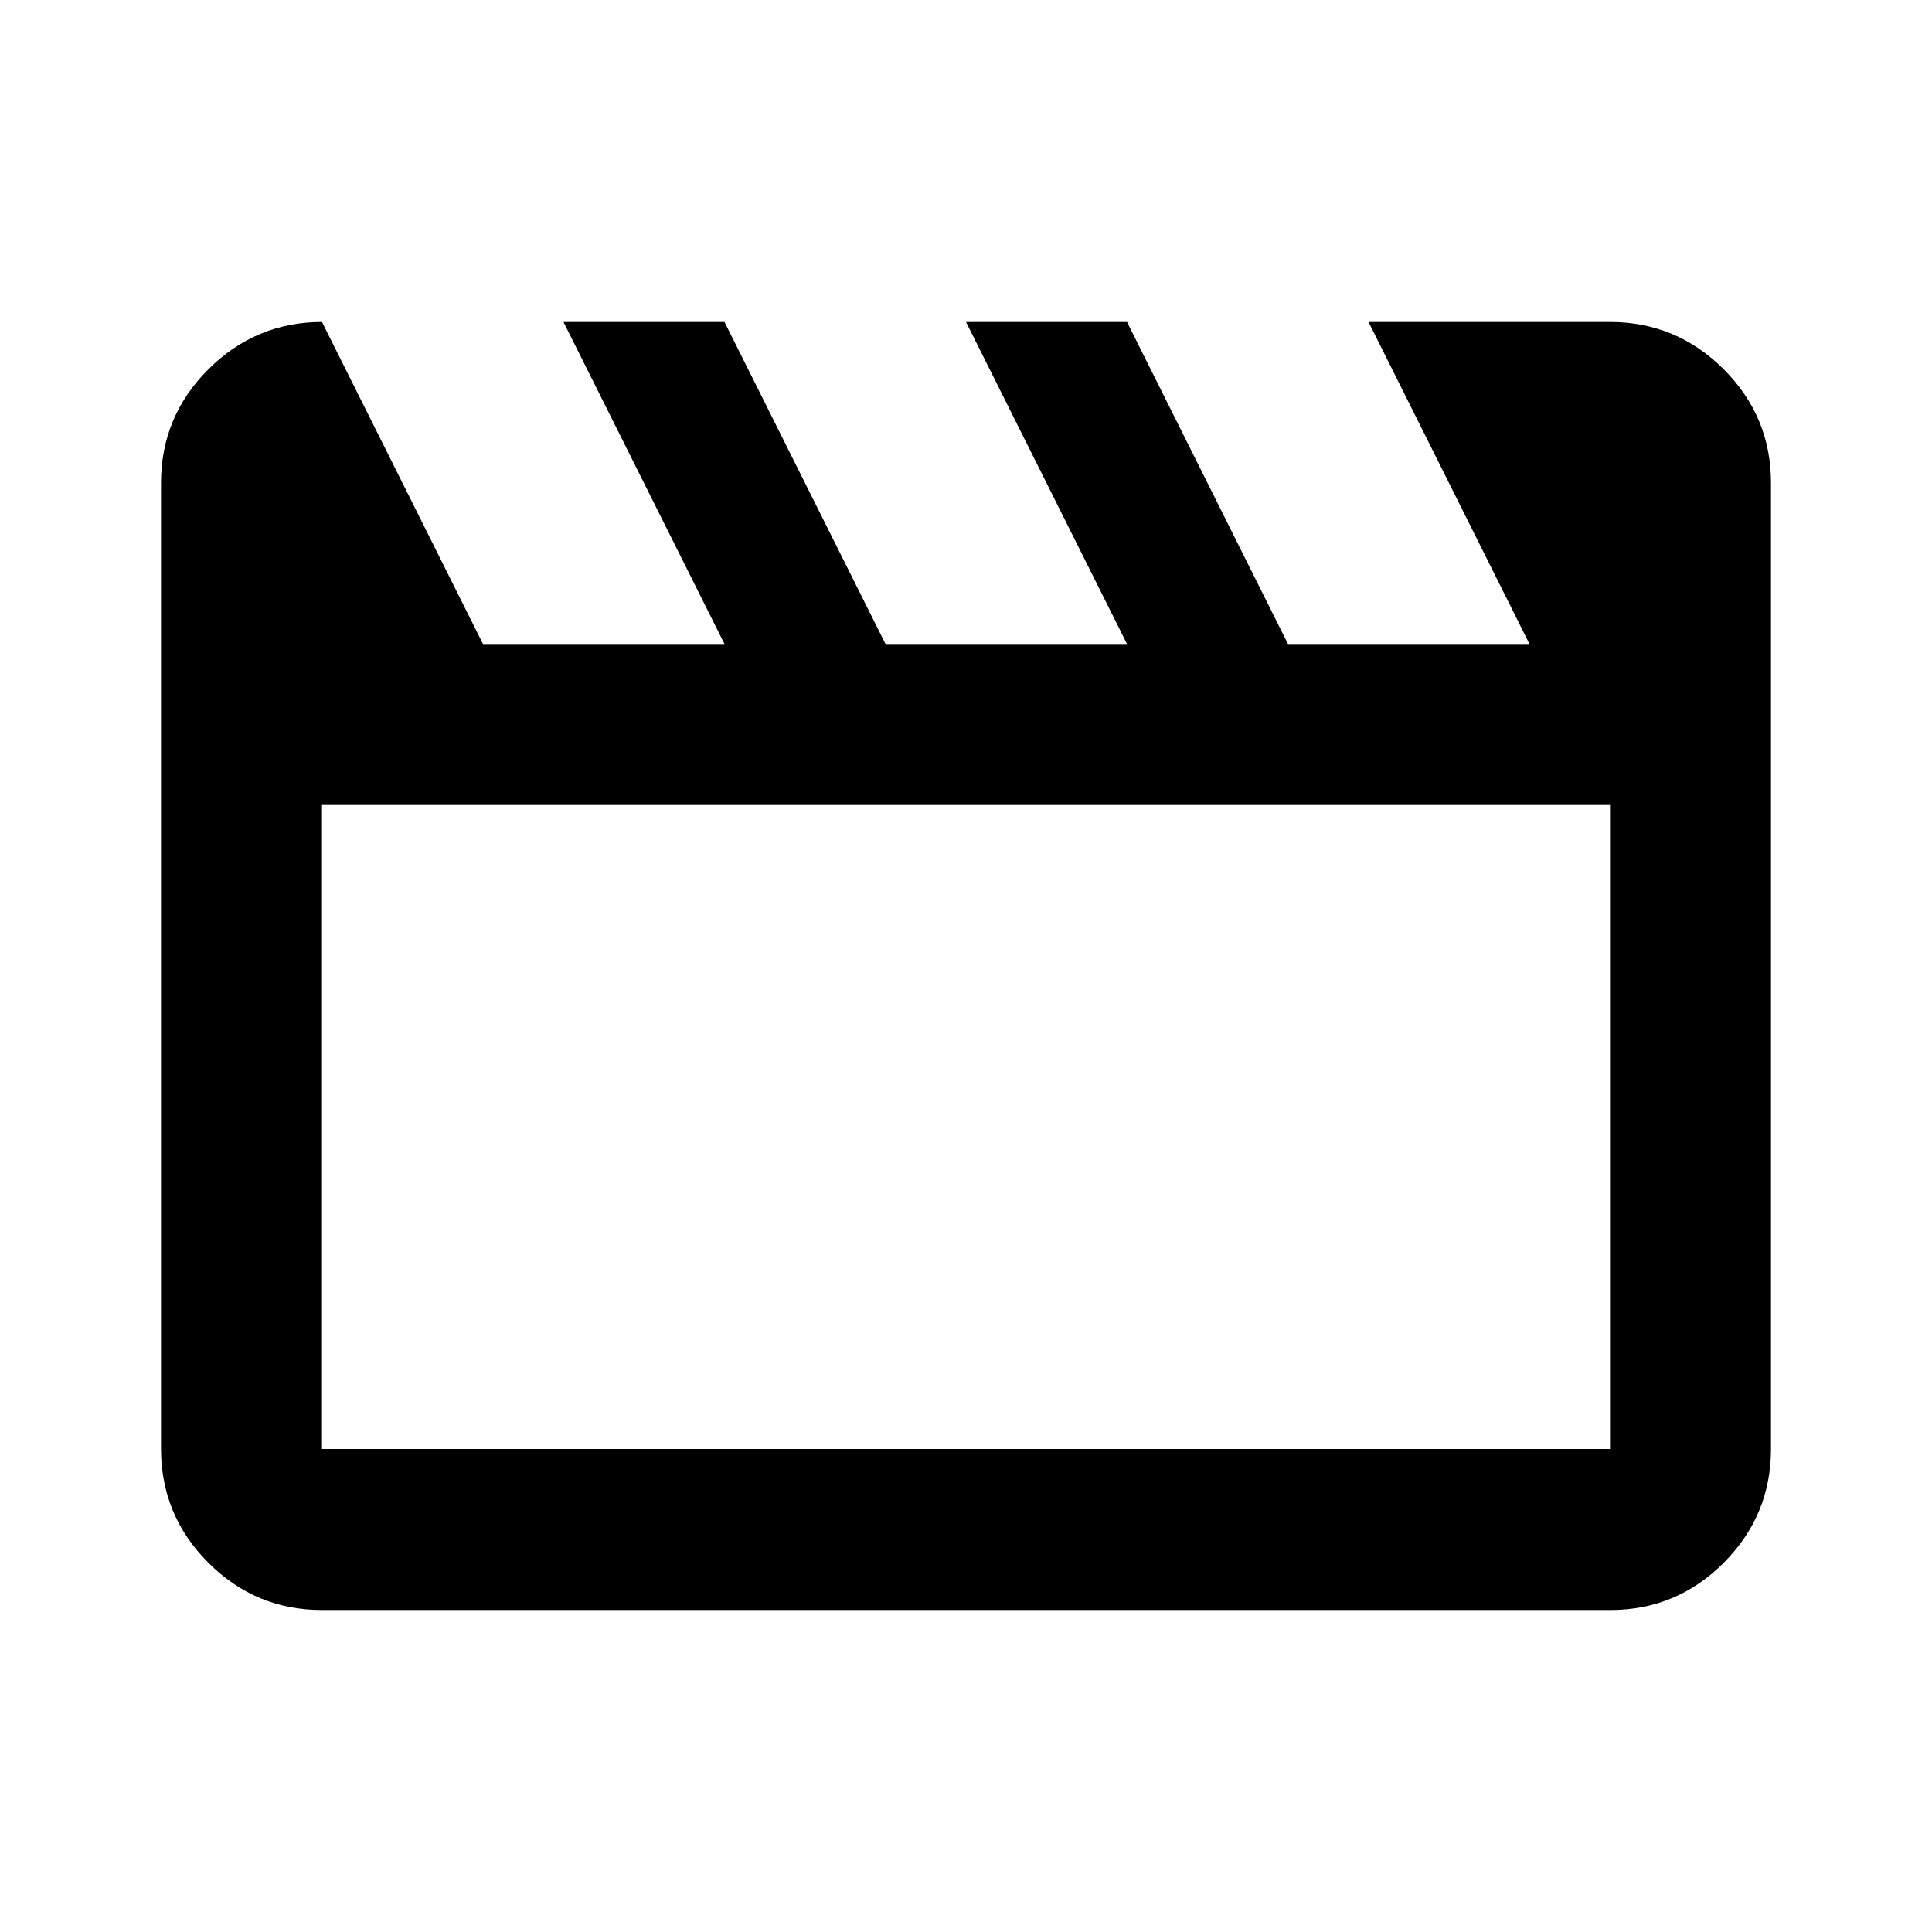
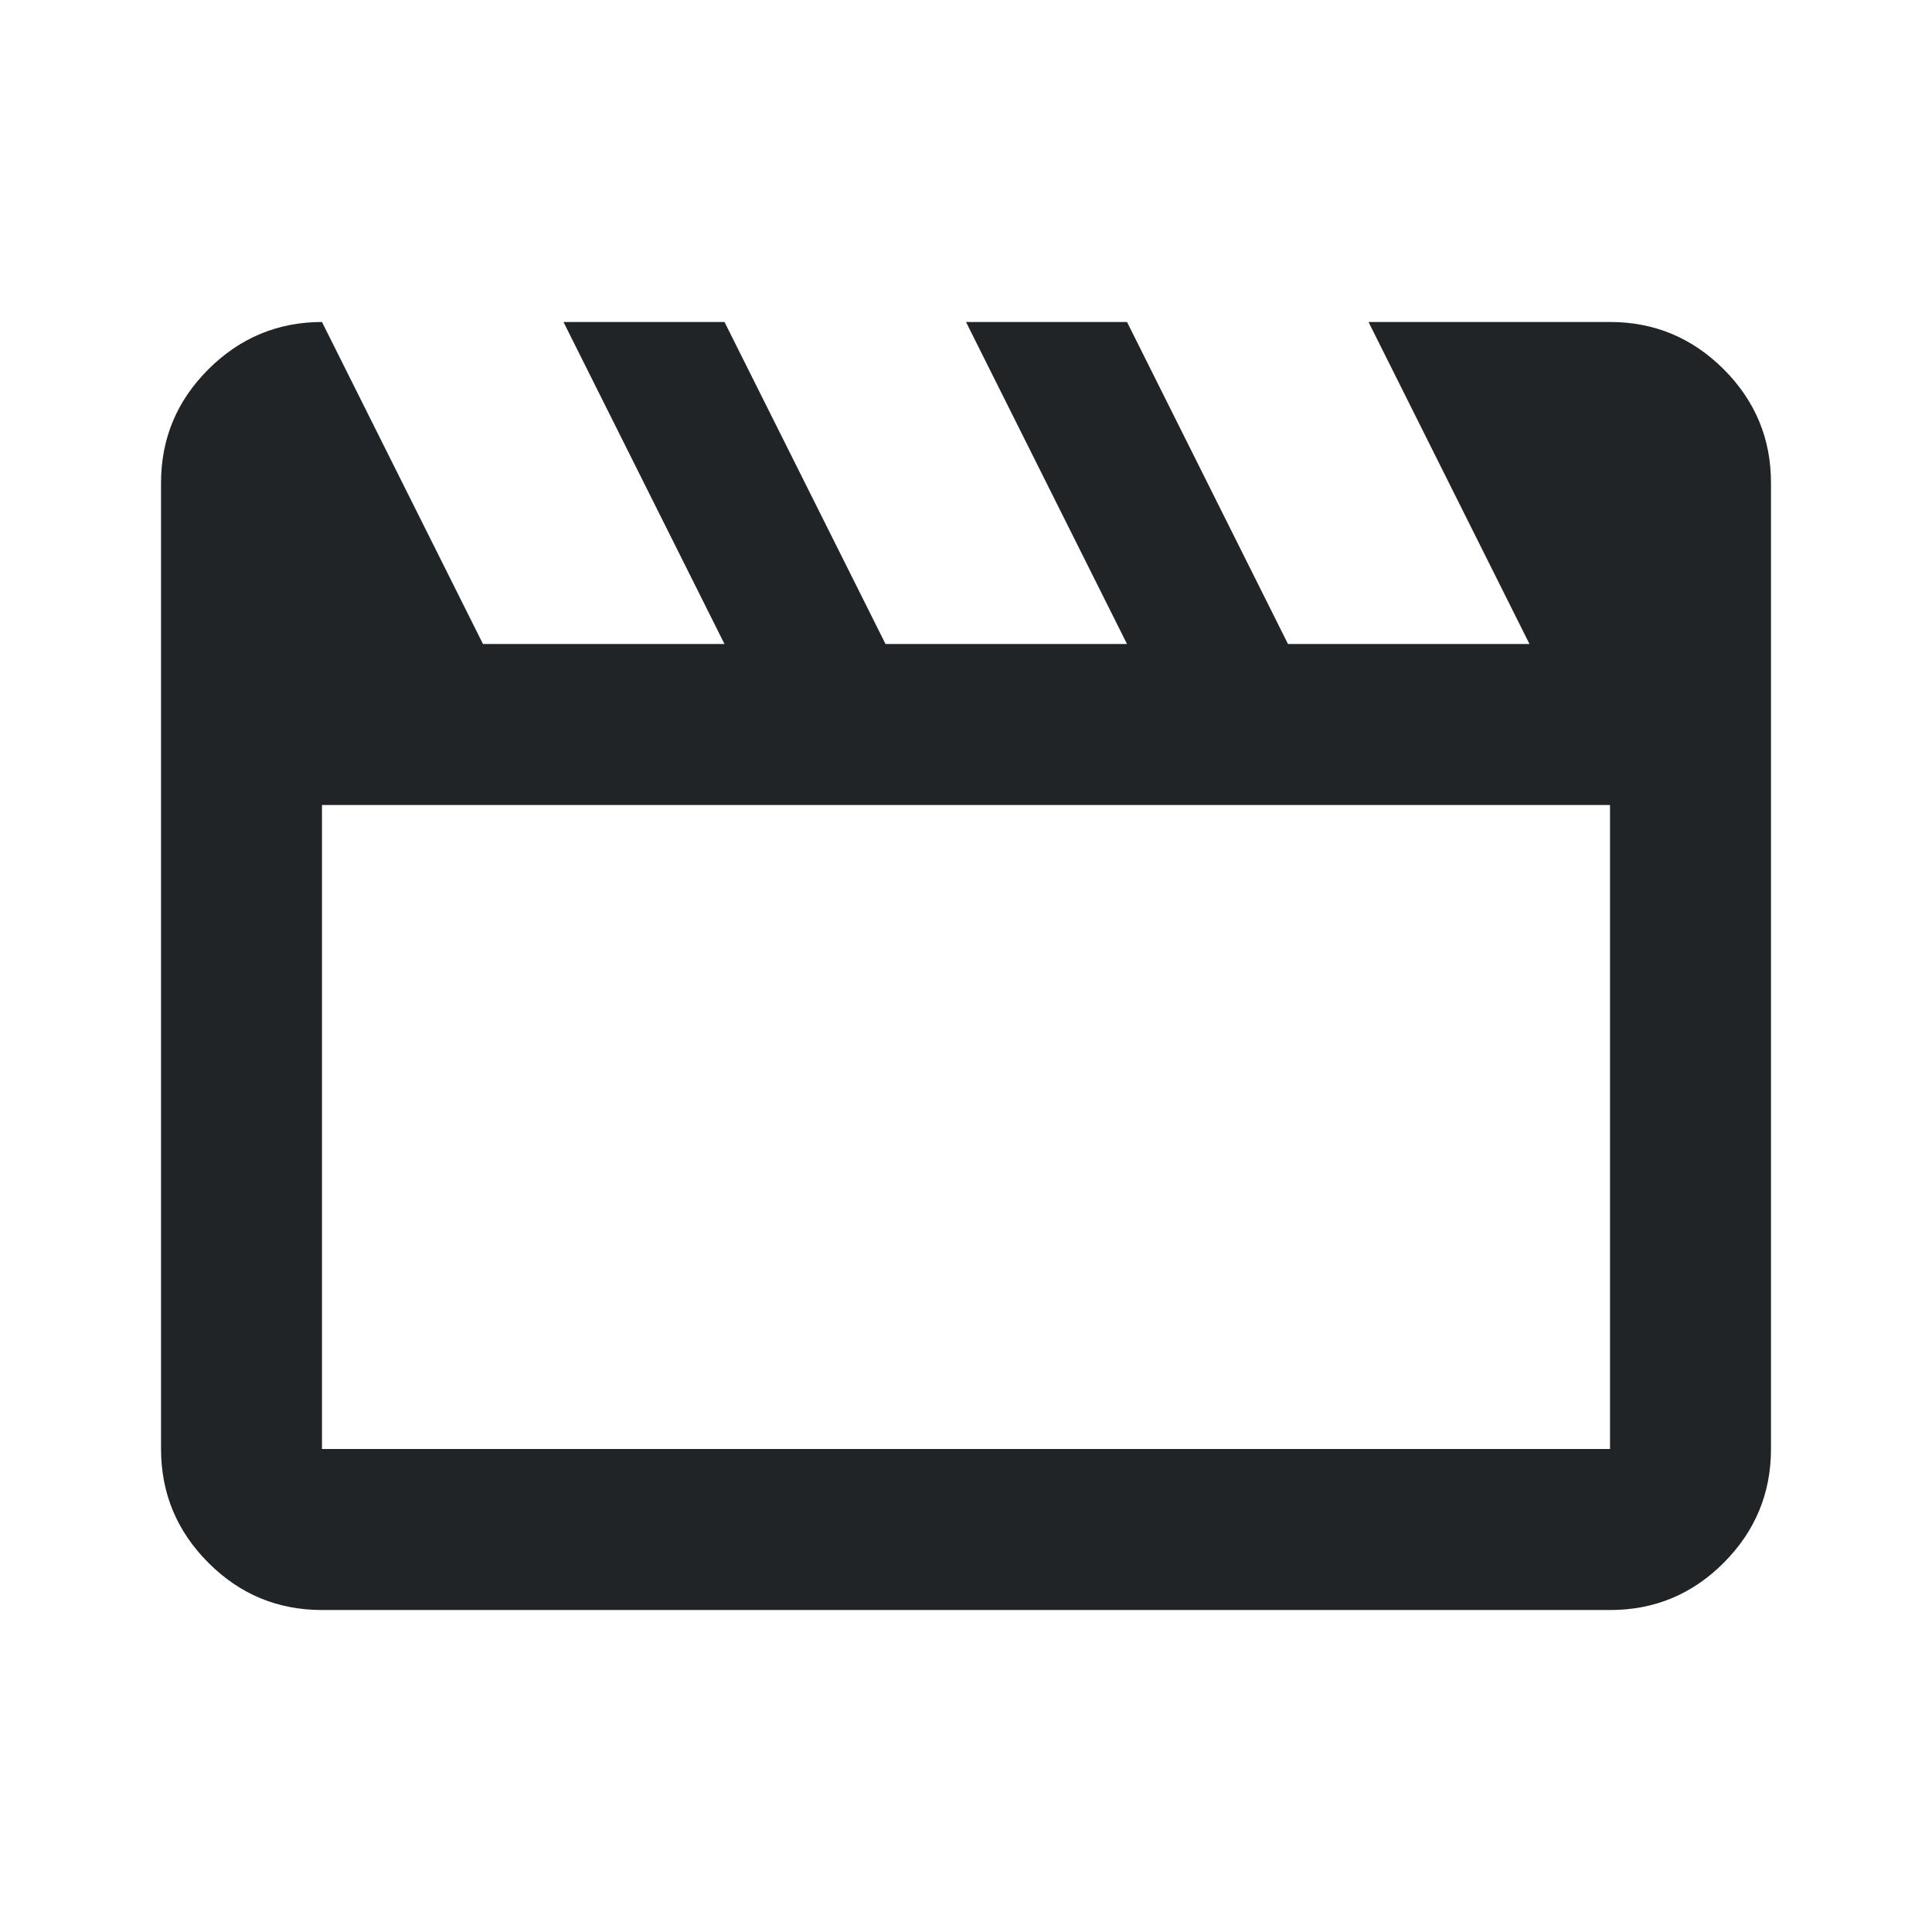
<svg xmlns="http://www.w3.org/2000/svg" width="32" height="32" viewBox="0 0 32 32" fill="none">
-   <path d="M5.333 5.333L8 10.667H12L9.333 5.333H12L14.667 10.667H18.667L16 5.333H18.667L21.333 10.667H25.333L22.667 5.333H26.667C27.4 5.333 28.028 5.595 28.551 6.117C29.073 6.64 29.334 7.268 29.333 8V24C29.333 24.733 29.072 25.361 28.551 25.884C28.029 26.407 27.401 26.668 26.667 26.667H5.333C4.6 26.667 3.972 26.406 3.451 25.884C2.929 25.362 2.668 24.734 2.667 24V8C2.667 7.267 2.928 6.639 3.451 6.117C3.973 5.596 4.601 5.334 5.333 5.333ZM5.333 13.333V24H26.667V13.333H5.333Z" fill="black" />
+   <path d="M5.333 5.333L8 10.667H12L9.333 5.333H12L14.667 10.667H18.667L16 5.333H18.667L21.333 10.667H25.333L22.667 5.333H26.667C27.4 5.333 28.028 5.595 28.551 6.117C29.073 6.64 29.334 7.268 29.333 8V24C29.333 24.733 29.072 25.361 28.551 25.884C28.029 26.407 27.401 26.668 26.667 26.667H5.333C4.6 26.667 3.972 26.406 3.451 25.884C2.929 25.362 2.668 24.734 2.667 24V8C2.667 7.267 2.928 6.639 3.451 6.117C3.973 5.596 4.601 5.334 5.333 5.333ZM5.333 13.333V24H26.667V13.333H5.333Z" fill="#202427" />
</svg>
